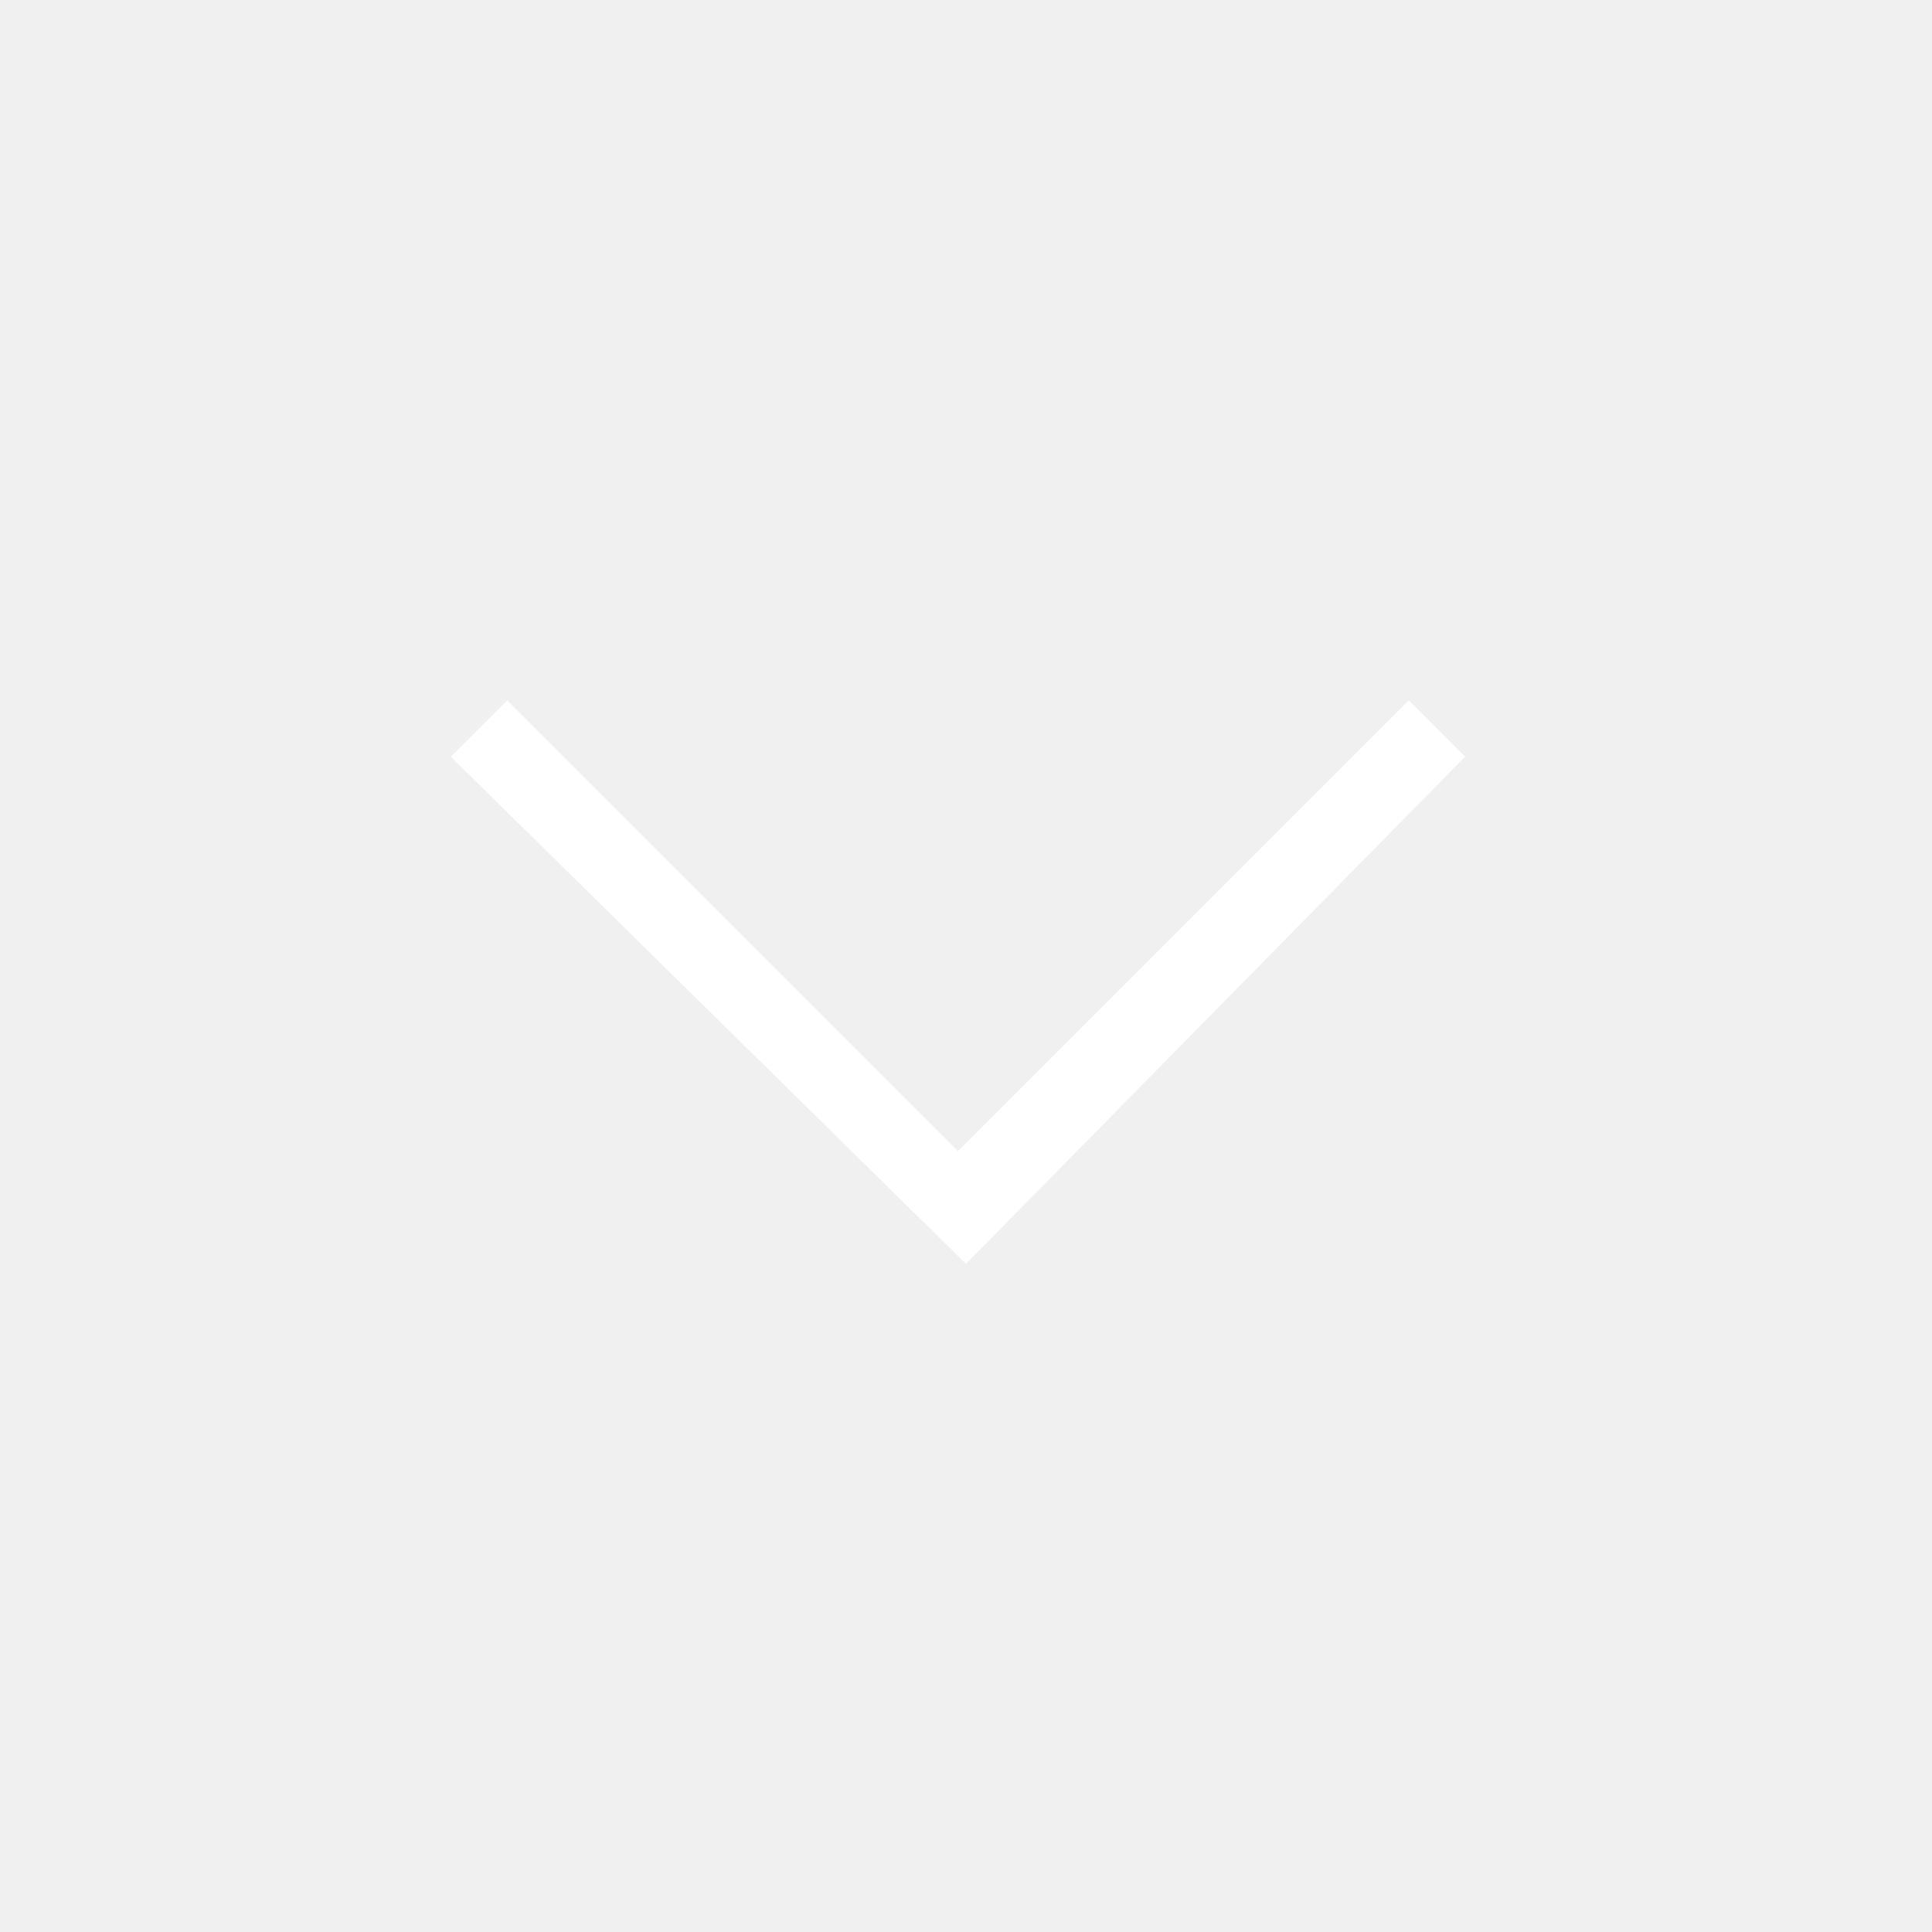
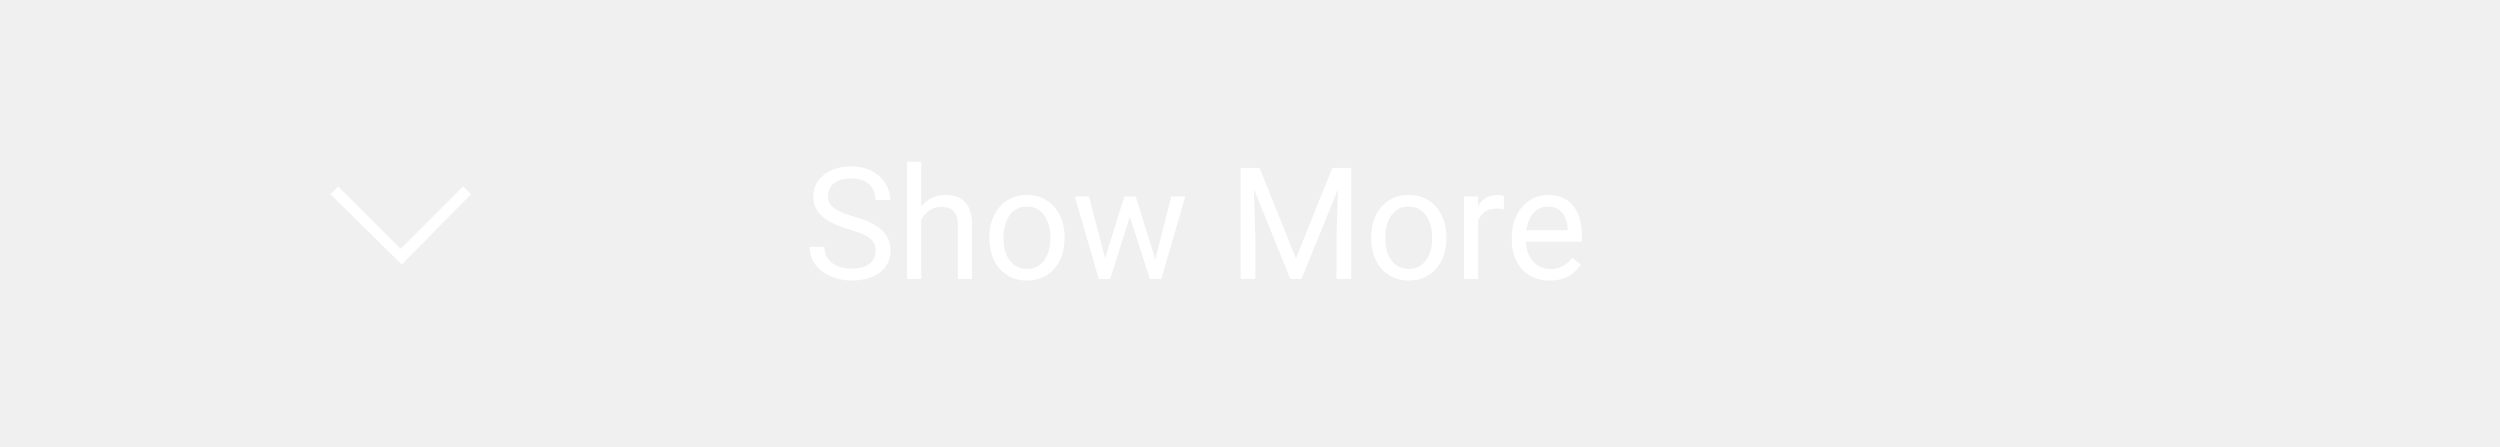
- <svg xmlns="http://www.w3.org/2000/svg" width="24" height="24" viewBox="0 0 24 24" fill="none">
-   <g clip-path="url(#clip0_813_855)">
-     <path d="M12 15.7L5.6 9.4L6.3 8.7L11.9 14.3L17.5 8.7L18.2 9.4L12 15.7Z" fill="white" />
+ <svg xmlns="http://www.w3.org/2000/svg" width="224" height="40" viewBox="0 0 224 40" fill="none">
+   <g clip-path="url(#clip0_1142_793)">
+     <path d="M36 23.7L29.6 17.4L30.3 16.7L35.9 22.3L41.5 16.7L42.2 17.4L36 23.7Z" fill="white" />
  </g>
+   <path d="M78.46 22.484C78.46 22.252 78.424 22.047 78.351 21.869C78.282 21.687 78.159 21.523 77.981 21.377C77.808 21.231 77.567 21.092 77.257 20.96C76.951 20.828 76.564 20.693 76.095 20.557C75.603 20.411 75.158 20.249 74.762 20.071C74.365 19.889 74.026 19.682 73.743 19.449C73.461 19.217 73.244 18.95 73.094 18.649C72.943 18.349 72.868 18.005 72.868 17.617C72.868 17.23 72.948 16.872 73.107 16.544C73.267 16.216 73.495 15.931 73.791 15.69C74.092 15.443 74.45 15.252 74.864 15.115C75.279 14.979 75.742 14.91 76.252 14.91C76.999 14.91 77.633 15.054 78.152 15.341C78.676 15.623 79.075 15.995 79.349 16.455C79.622 16.911 79.759 17.398 79.759 17.918H78.446C78.446 17.544 78.367 17.214 78.207 16.927C78.047 16.635 77.806 16.407 77.482 16.243C77.159 16.075 76.749 15.99 76.252 15.99C75.783 15.99 75.395 16.061 75.09 16.202C74.784 16.343 74.557 16.535 74.406 16.776C74.26 17.018 74.188 17.294 74.188 17.604C74.188 17.813 74.231 18.005 74.317 18.178C74.409 18.346 74.547 18.504 74.734 18.649C74.926 18.795 75.167 18.93 75.459 19.053C75.755 19.176 76.108 19.294 76.519 19.408C77.084 19.568 77.571 19.745 77.981 19.941C78.392 20.137 78.729 20.358 78.993 20.605C79.262 20.846 79.46 21.122 79.588 21.432C79.72 21.737 79.786 22.083 79.786 22.471C79.786 22.876 79.704 23.243 79.54 23.571C79.376 23.899 79.141 24.18 78.836 24.412C78.531 24.645 78.164 24.825 77.735 24.952C77.311 25.075 76.838 25.137 76.314 25.137C75.853 25.137 75.4 25.073 74.953 24.945C74.511 24.818 74.108 24.626 73.743 24.371C73.383 24.116 73.094 23.801 72.875 23.428C72.661 23.049 72.554 22.612 72.554 22.115H73.866C73.866 22.457 73.932 22.751 74.064 22.997C74.197 23.239 74.377 23.439 74.605 23.599C74.837 23.758 75.099 23.877 75.391 23.954C75.687 24.027 75.995 24.064 76.314 24.064C76.774 24.064 77.163 24 77.482 23.872C77.801 23.744 78.043 23.562 78.207 23.325C78.376 23.088 78.46 22.808 78.46 22.484ZM82.541 14.5V25H81.276V14.5H82.541ZM82.24 21.021L81.714 21.001C81.718 20.495 81.794 20.028 81.939 19.6C82.085 19.167 82.29 18.791 82.555 18.472C82.819 18.153 83.133 17.907 83.498 17.733C83.867 17.556 84.275 17.467 84.722 17.467C85.086 17.467 85.414 17.517 85.706 17.617C85.998 17.713 86.246 17.868 86.451 18.082C86.661 18.296 86.82 18.574 86.93 18.916C87.039 19.253 87.094 19.666 87.094 20.153V25H85.822V20.14C85.822 19.752 85.765 19.442 85.651 19.21C85.537 18.973 85.371 18.802 85.152 18.697C84.934 18.588 84.665 18.533 84.346 18.533C84.031 18.533 83.744 18.599 83.484 18.731C83.229 18.864 83.008 19.046 82.821 19.278C82.639 19.511 82.495 19.777 82.391 20.078C82.29 20.374 82.24 20.689 82.24 21.021ZM88.652 21.384V21.227C88.652 20.693 88.73 20.199 88.885 19.743C89.04 19.283 89.263 18.884 89.555 18.547C89.846 18.205 90.2 17.941 90.614 17.754C91.029 17.562 91.494 17.467 92.009 17.467C92.528 17.467 92.995 17.562 93.41 17.754C93.829 17.941 94.185 18.205 94.477 18.547C94.773 18.884 94.998 19.283 95.153 19.743C95.308 20.199 95.386 20.693 95.386 21.227V21.384C95.386 21.917 95.308 22.412 95.153 22.867C94.998 23.323 94.773 23.722 94.477 24.064C94.185 24.401 93.832 24.665 93.417 24.856C93.007 25.043 92.542 25.137 92.022 25.137C91.503 25.137 91.036 25.043 90.621 24.856C90.206 24.665 89.851 24.401 89.555 24.064C89.263 23.722 89.04 23.323 88.885 22.867C88.73 22.412 88.652 21.917 88.652 21.384ZM89.917 21.227V21.384C89.917 21.753 89.96 22.102 90.047 22.43C90.133 22.753 90.263 23.04 90.436 23.291C90.614 23.542 90.835 23.74 91.1 23.886C91.364 24.027 91.671 24.098 92.022 24.098C92.369 24.098 92.672 24.027 92.932 23.886C93.196 23.74 93.415 23.542 93.588 23.291C93.761 23.04 93.891 22.753 93.978 22.43C94.069 22.102 94.114 21.753 94.114 21.384V21.227C94.114 20.862 94.069 20.518 93.978 20.194C93.891 19.866 93.759 19.577 93.581 19.326C93.408 19.071 93.189 18.87 92.925 18.725C92.665 18.579 92.36 18.506 92.009 18.506C91.662 18.506 91.357 18.579 91.093 18.725C90.833 18.87 90.614 19.071 90.436 19.326C90.263 19.577 90.133 19.866 90.047 20.194C89.96 20.518 89.917 20.862 89.917 21.227ZM98.845 23.688L100.745 17.604H101.579L101.415 18.814L99.481 25H98.667L98.845 23.688ZM97.566 17.604L99.186 23.756L99.303 25H98.448L96.302 17.604H97.566ZM103.397 23.708L104.942 17.604H106.2L104.054 25H103.206L103.397 23.708ZM101.764 17.604L103.623 23.585L103.835 25H103.028L101.039 18.8L100.875 17.604H101.764ZM111.58 15.047H112.858L116.119 23.161L119.373 15.047H120.658L116.611 25H115.613L111.58 15.047ZM111.163 15.047H112.291L112.476 21.117V25H111.163V15.047ZM119.94 15.047H121.068V25H119.756V21.117L119.94 15.047ZM122.859 21.384V21.227C122.859 20.693 122.937 20.199 123.092 19.743C123.247 19.283 123.47 18.884 123.762 18.547C124.053 18.205 124.407 17.941 124.821 17.754C125.236 17.562 125.701 17.467 126.216 17.467C126.735 17.467 127.202 17.562 127.617 17.754C128.036 17.941 128.392 18.205 128.684 18.547C128.98 18.884 129.205 19.283 129.36 19.743C129.515 20.199 129.593 20.693 129.593 21.227V21.384C129.593 21.917 129.515 22.412 129.36 22.867C129.205 23.323 128.98 23.722 128.684 24.064C128.392 24.401 128.039 24.665 127.624 24.856C127.214 25.043 126.749 25.137 126.229 25.137C125.71 25.137 125.243 25.043 124.828 24.856C124.413 24.665 124.058 24.401 123.762 24.064C123.47 23.722 123.247 23.323 123.092 22.867C122.937 22.412 122.859 21.917 122.859 21.384ZM124.124 21.227V21.384C124.124 21.753 124.167 22.102 124.254 22.43C124.34 22.753 124.47 23.04 124.644 23.291C124.821 23.542 125.042 23.74 125.307 23.886C125.571 24.027 125.879 24.098 126.229 24.098C126.576 24.098 126.879 24.027 127.139 23.886C127.403 23.74 127.622 23.542 127.795 23.291C127.968 23.04 128.098 22.753 128.185 22.43C128.276 22.102 128.321 21.753 128.321 21.384V21.227C128.321 20.862 128.276 20.518 128.185 20.194C128.098 19.866 127.966 19.577 127.788 19.326C127.615 19.071 127.396 18.87 127.132 18.725C126.872 18.579 126.567 18.506 126.216 18.506C125.869 18.506 125.564 18.579 125.3 18.725C125.04 18.87 124.821 19.071 124.644 19.326C124.47 19.577 124.34 19.866 124.254 20.194C124.167 20.518 124.124 20.862 124.124 21.227ZM132.443 18.766V25H131.179V17.604H132.409L132.443 18.766ZM134.754 17.562L134.747 18.738C134.642 18.715 134.542 18.702 134.446 18.697C134.355 18.688 134.25 18.684 134.132 18.684C133.84 18.684 133.583 18.729 133.359 18.82C133.136 18.912 132.947 19.039 132.792 19.203C132.637 19.367 132.514 19.563 132.423 19.791C132.336 20.014 132.279 20.26 132.252 20.529L131.896 20.734C131.896 20.288 131.94 19.869 132.026 19.477C132.118 19.085 132.257 18.738 132.443 18.438C132.63 18.132 132.867 17.895 133.154 17.727C133.446 17.553 133.792 17.467 134.193 17.467C134.285 17.467 134.389 17.478 134.508 17.501C134.626 17.519 134.708 17.54 134.754 17.562ZM138.855 25.137C138.34 25.137 137.873 25.05 137.454 24.877C137.039 24.699 136.682 24.451 136.381 24.132C136.085 23.813 135.857 23.435 135.697 22.997C135.538 22.56 135.458 22.081 135.458 21.561V21.274C135.458 20.673 135.547 20.137 135.725 19.668C135.902 19.194 136.144 18.793 136.449 18.465C136.755 18.137 137.101 17.888 137.488 17.72C137.876 17.551 138.277 17.467 138.691 17.467C139.22 17.467 139.676 17.558 140.059 17.74C140.446 17.922 140.763 18.178 141.009 18.506C141.255 18.829 141.437 19.212 141.556 19.654C141.674 20.092 141.733 20.57 141.733 21.09V21.657H136.21V20.625H140.469V20.529C140.451 20.201 140.382 19.882 140.264 19.572C140.15 19.262 139.967 19.007 139.717 18.807C139.466 18.606 139.124 18.506 138.691 18.506C138.404 18.506 138.14 18.567 137.898 18.69C137.657 18.809 137.45 18.987 137.276 19.224C137.103 19.461 136.969 19.75 136.873 20.092C136.777 20.434 136.729 20.828 136.729 21.274V21.561C136.729 21.912 136.777 22.243 136.873 22.553C136.973 22.858 137.117 23.127 137.304 23.359C137.495 23.592 137.725 23.774 137.994 23.906C138.268 24.038 138.577 24.105 138.924 24.105C139.37 24.105 139.749 24.013 140.059 23.831C140.368 23.649 140.64 23.405 140.872 23.1L141.638 23.708C141.478 23.95 141.275 24.18 141.029 24.398C140.783 24.617 140.48 24.795 140.12 24.932C139.765 25.068 139.343 25.137 138.855 25.137Z" fill="white" />
  <defs>
-     <clipPath id="clip0_813_855">
-       <rect width="24" height="24" fill="white" />
+     <clipPath id="clip0_1142_793">
+       <rect width="24" height="24" fill="white" transform="translate(24 8)" />
    </clipPath>
  </defs>
</svg>
